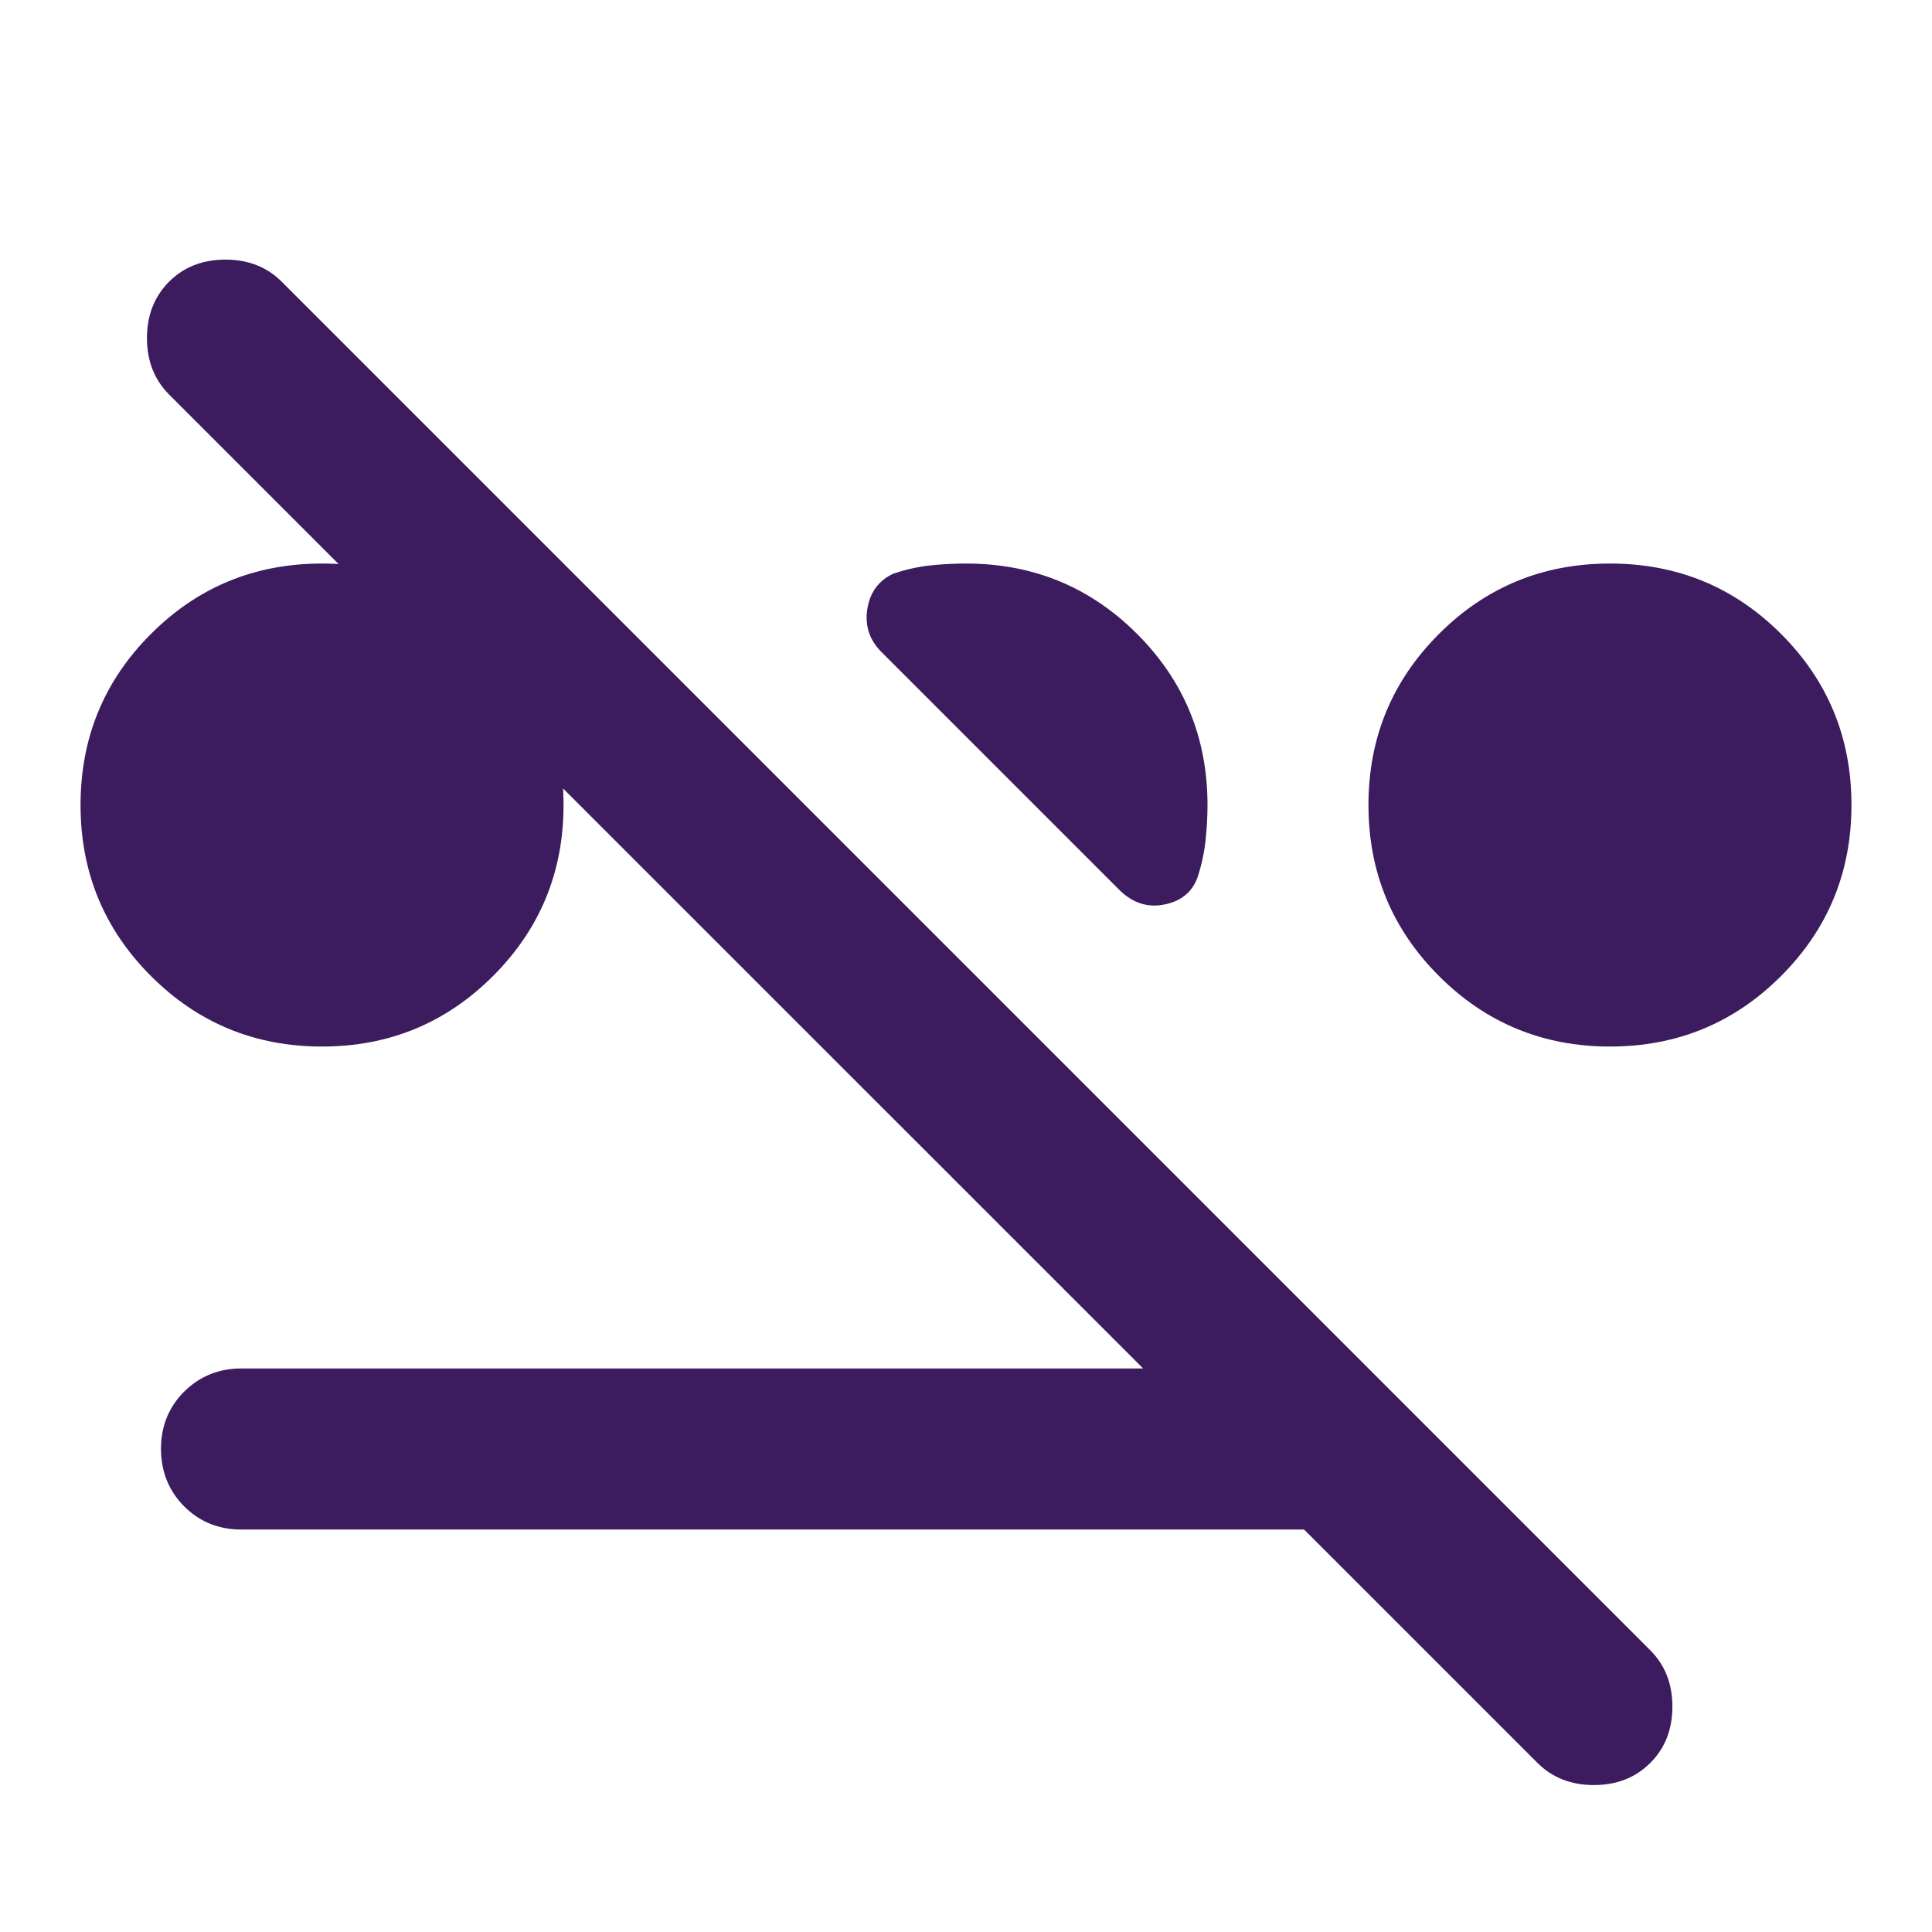
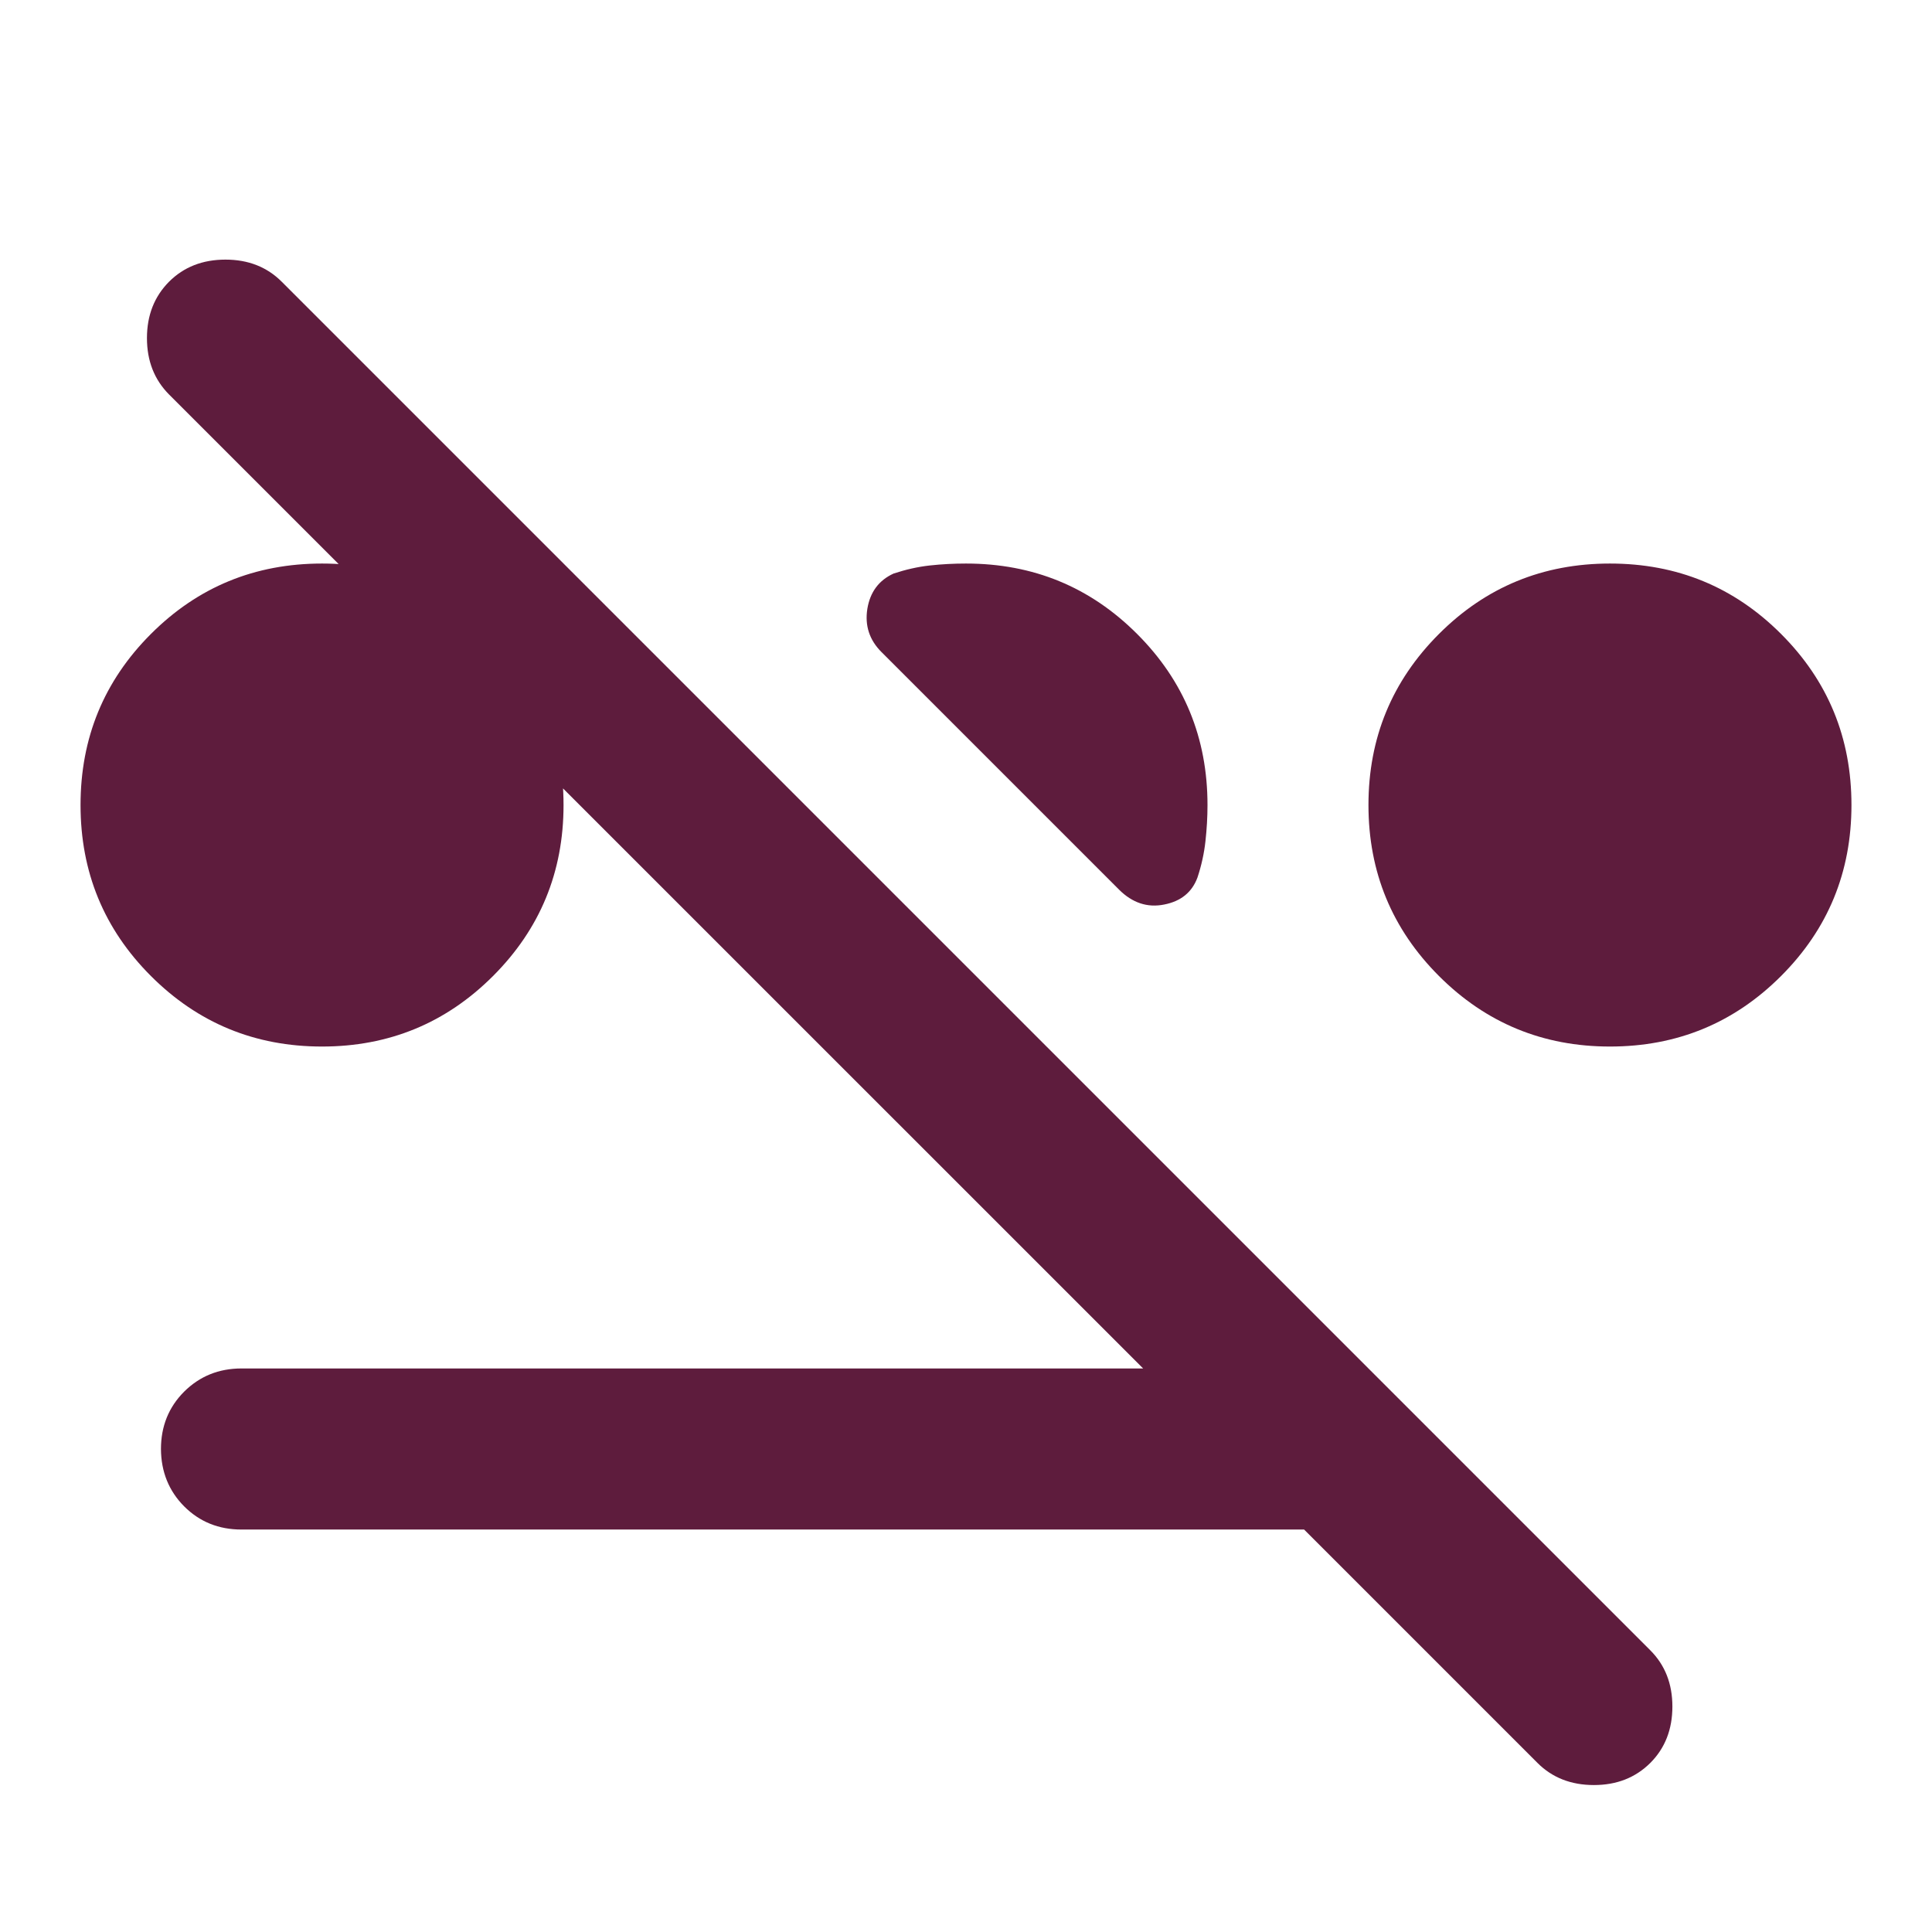
<svg xmlns="http://www.w3.org/2000/svg" width="16" height="16" viewBox="0 0 16 16" fill="none">
-   <path d="M2.667 8.667C2.111 8.667 1.639 8.472 1.25 8.083C0.861 7.694 0.667 7.222 0.667 6.667C0.667 6.111 0.861 5.639 1.25 5.25C1.639 4.861 2.111 4.667 2.667 4.667C3.222 4.667 3.694 4.861 4.083 5.25C4.472 5.639 4.667 6.111 4.667 6.667C4.667 7.222 4.472 7.694 4.083 8.083C3.694 8.472 3.222 8.667 2.667 8.667ZM13.333 8.667C12.778 8.667 12.306 8.472 11.917 8.083C11.528 7.694 11.333 7.222 11.333 6.667C11.333 6.111 11.528 5.639 11.917 5.25C12.306 4.861 12.778 4.667 13.333 4.667C13.889 4.667 14.361 4.861 14.75 5.25C15.139 5.639 15.333 6.111 15.333 6.667C15.333 7.222 15.139 7.694 14.75 8.083C14.361 8.472 13.889 8.667 13.333 8.667ZM10 6.667C10 6.767 9.994 6.867 9.983 6.967C9.972 7.067 9.95 7.167 9.917 7.267C9.872 7.389 9.78 7.464 9.641 7.491C9.502 7.519 9.377 7.477 9.267 7.367L7.3 5.4C7.2 5.3 7.161 5.181 7.183 5.042C7.206 4.903 7.278 4.806 7.4 4.75C7.5 4.717 7.6 4.694 7.7 4.683C7.8 4.672 7.9 4.667 8 4.667C8.556 4.667 9.028 4.861 9.417 5.25C9.806 5.639 10 6.111 10 6.667ZM2 12.667C1.811 12.667 1.653 12.603 1.525 12.475C1.398 12.347 1.334 12.188 1.333 12C1.333 11.812 1.397 11.653 1.525 11.525C1.654 11.397 1.812 11.333 2 11.333H9.467L1.4 3.267C1.278 3.144 1.217 2.989 1.217 2.8C1.217 2.611 1.278 2.456 1.4 2.333C1.522 2.211 1.678 2.15 1.867 2.15C2.056 2.15 2.211 2.211 2.333 2.333L13.667 13.667C13.789 13.789 13.85 13.944 13.85 14.133C13.85 14.322 13.789 14.478 13.667 14.6C13.544 14.722 13.389 14.783 13.2 14.783C13.011 14.783 12.855 14.722 12.733 14.6L10.8 12.667H2Z" fill="#3C1C5E" />
+   <path d="M2.667 8.667C2.111 8.667 1.639 8.472 1.25 8.083C0.861 7.694 0.667 7.222 0.667 6.667C0.667 6.111 0.861 5.639 1.25 5.25C1.639 4.861 2.111 4.667 2.667 4.667C3.222 4.667 3.694 4.861 4.083 5.25C4.472 5.639 4.667 6.111 4.667 6.667C4.667 7.222 4.472 7.694 4.083 8.083C3.694 8.472 3.222 8.667 2.667 8.667ZM13.333 8.667C12.778 8.667 12.306 8.472 11.917 8.083C11.528 7.694 11.333 7.222 11.333 6.667C11.333 6.111 11.528 5.639 11.917 5.25C12.306 4.861 12.778 4.667 13.333 4.667C13.889 4.667 14.361 4.861 14.75 5.25C15.139 5.639 15.333 6.111 15.333 6.667C15.333 7.222 15.139 7.694 14.75 8.083C14.361 8.472 13.889 8.667 13.333 8.667ZM10 6.667C10 6.767 9.994 6.867 9.983 6.967C9.972 7.067 9.95 7.167 9.917 7.267C9.872 7.389 9.78 7.464 9.641 7.491C9.502 7.519 9.377 7.477 9.267 7.367L7.3 5.4C7.2 5.3 7.161 5.181 7.183 5.042C7.206 4.903 7.278 4.806 7.4 4.75C7.5 4.717 7.6 4.694 7.7 4.683C7.8 4.672 7.9 4.667 8 4.667C8.556 4.667 9.028 4.861 9.417 5.25C9.806 5.639 10 6.111 10 6.667ZM2 12.667C1.811 12.667 1.653 12.603 1.525 12.475C1.398 12.347 1.334 12.188 1.333 12C1.333 11.812 1.397 11.653 1.525 11.525C1.654 11.397 1.812 11.333 2 11.333H9.467L1.4 3.267C1.278 3.144 1.217 2.989 1.217 2.8C1.217 2.611 1.278 2.456 1.4 2.333C1.522 2.211 1.678 2.15 1.867 2.15C2.056 2.15 2.211 2.211 2.333 2.333L13.667 13.667C13.789 13.789 13.85 13.944 13.85 14.133C13.85 14.322 13.789 14.478 13.667 14.6C13.544 14.722 13.389 14.783 13.2 14.783C13.011 14.783 12.855 14.722 12.733 14.6L10.8 12.667H2Z" fill="#5E1C3D" />
</svg>
